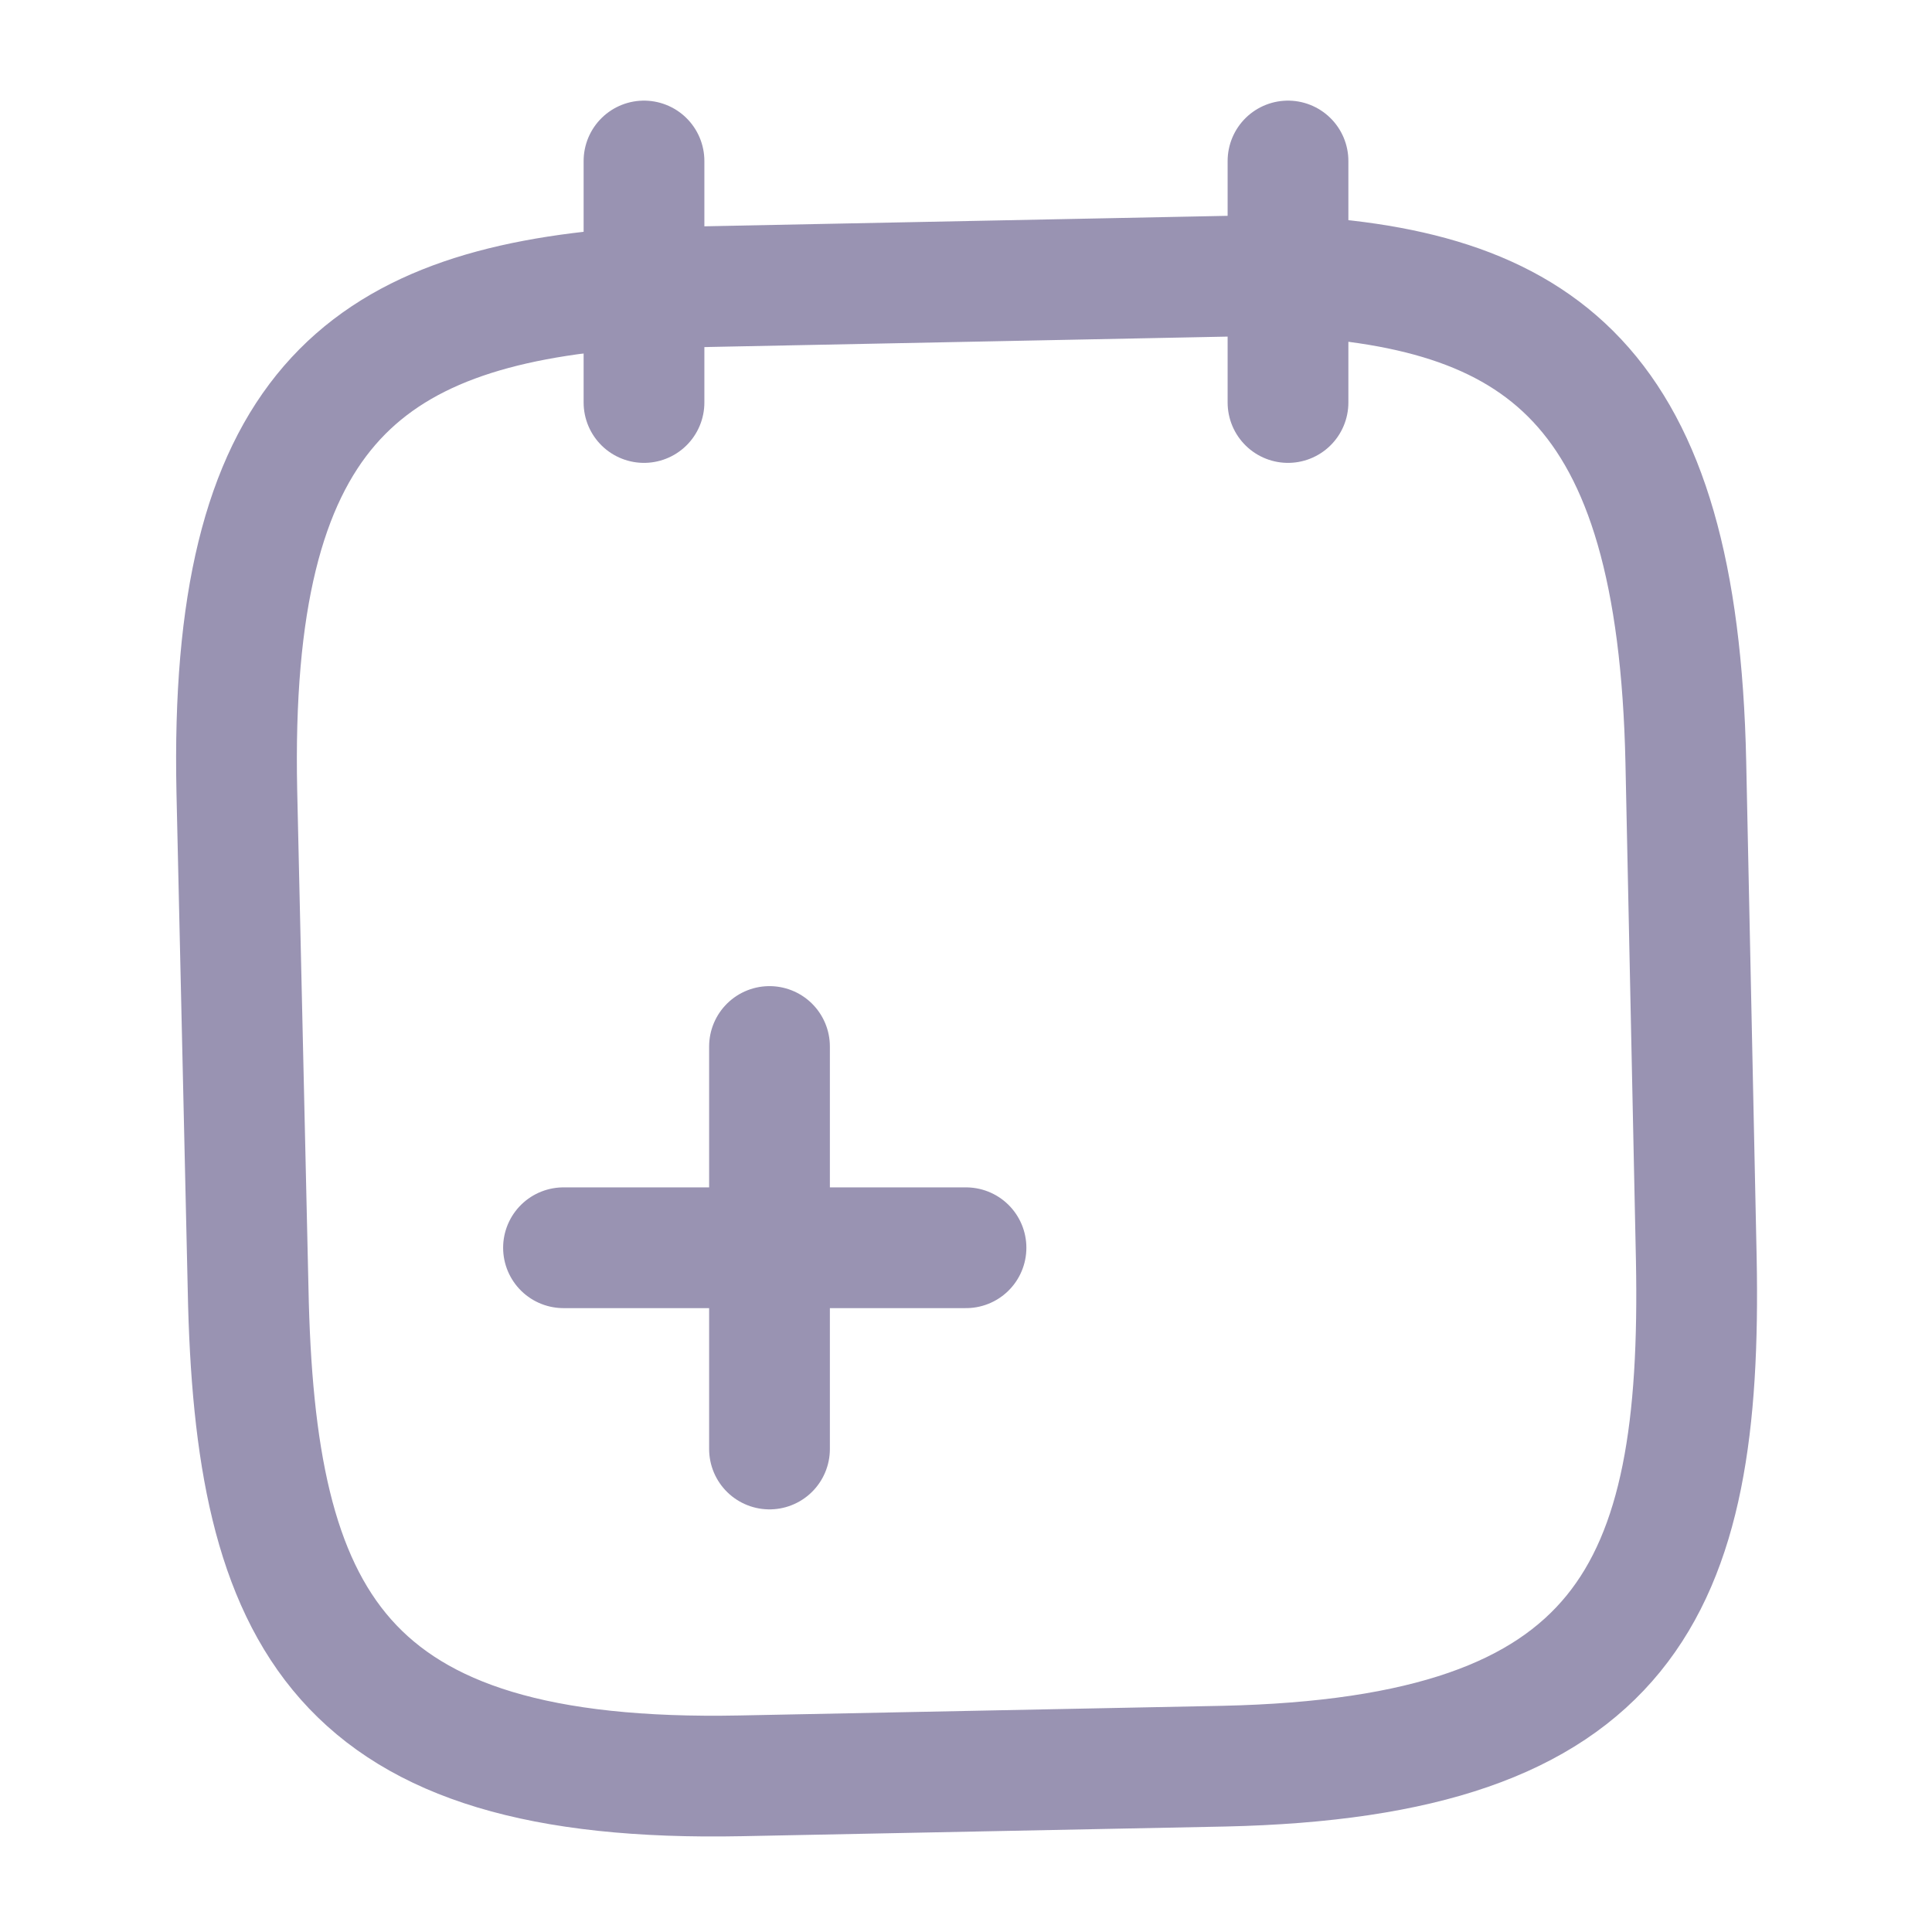
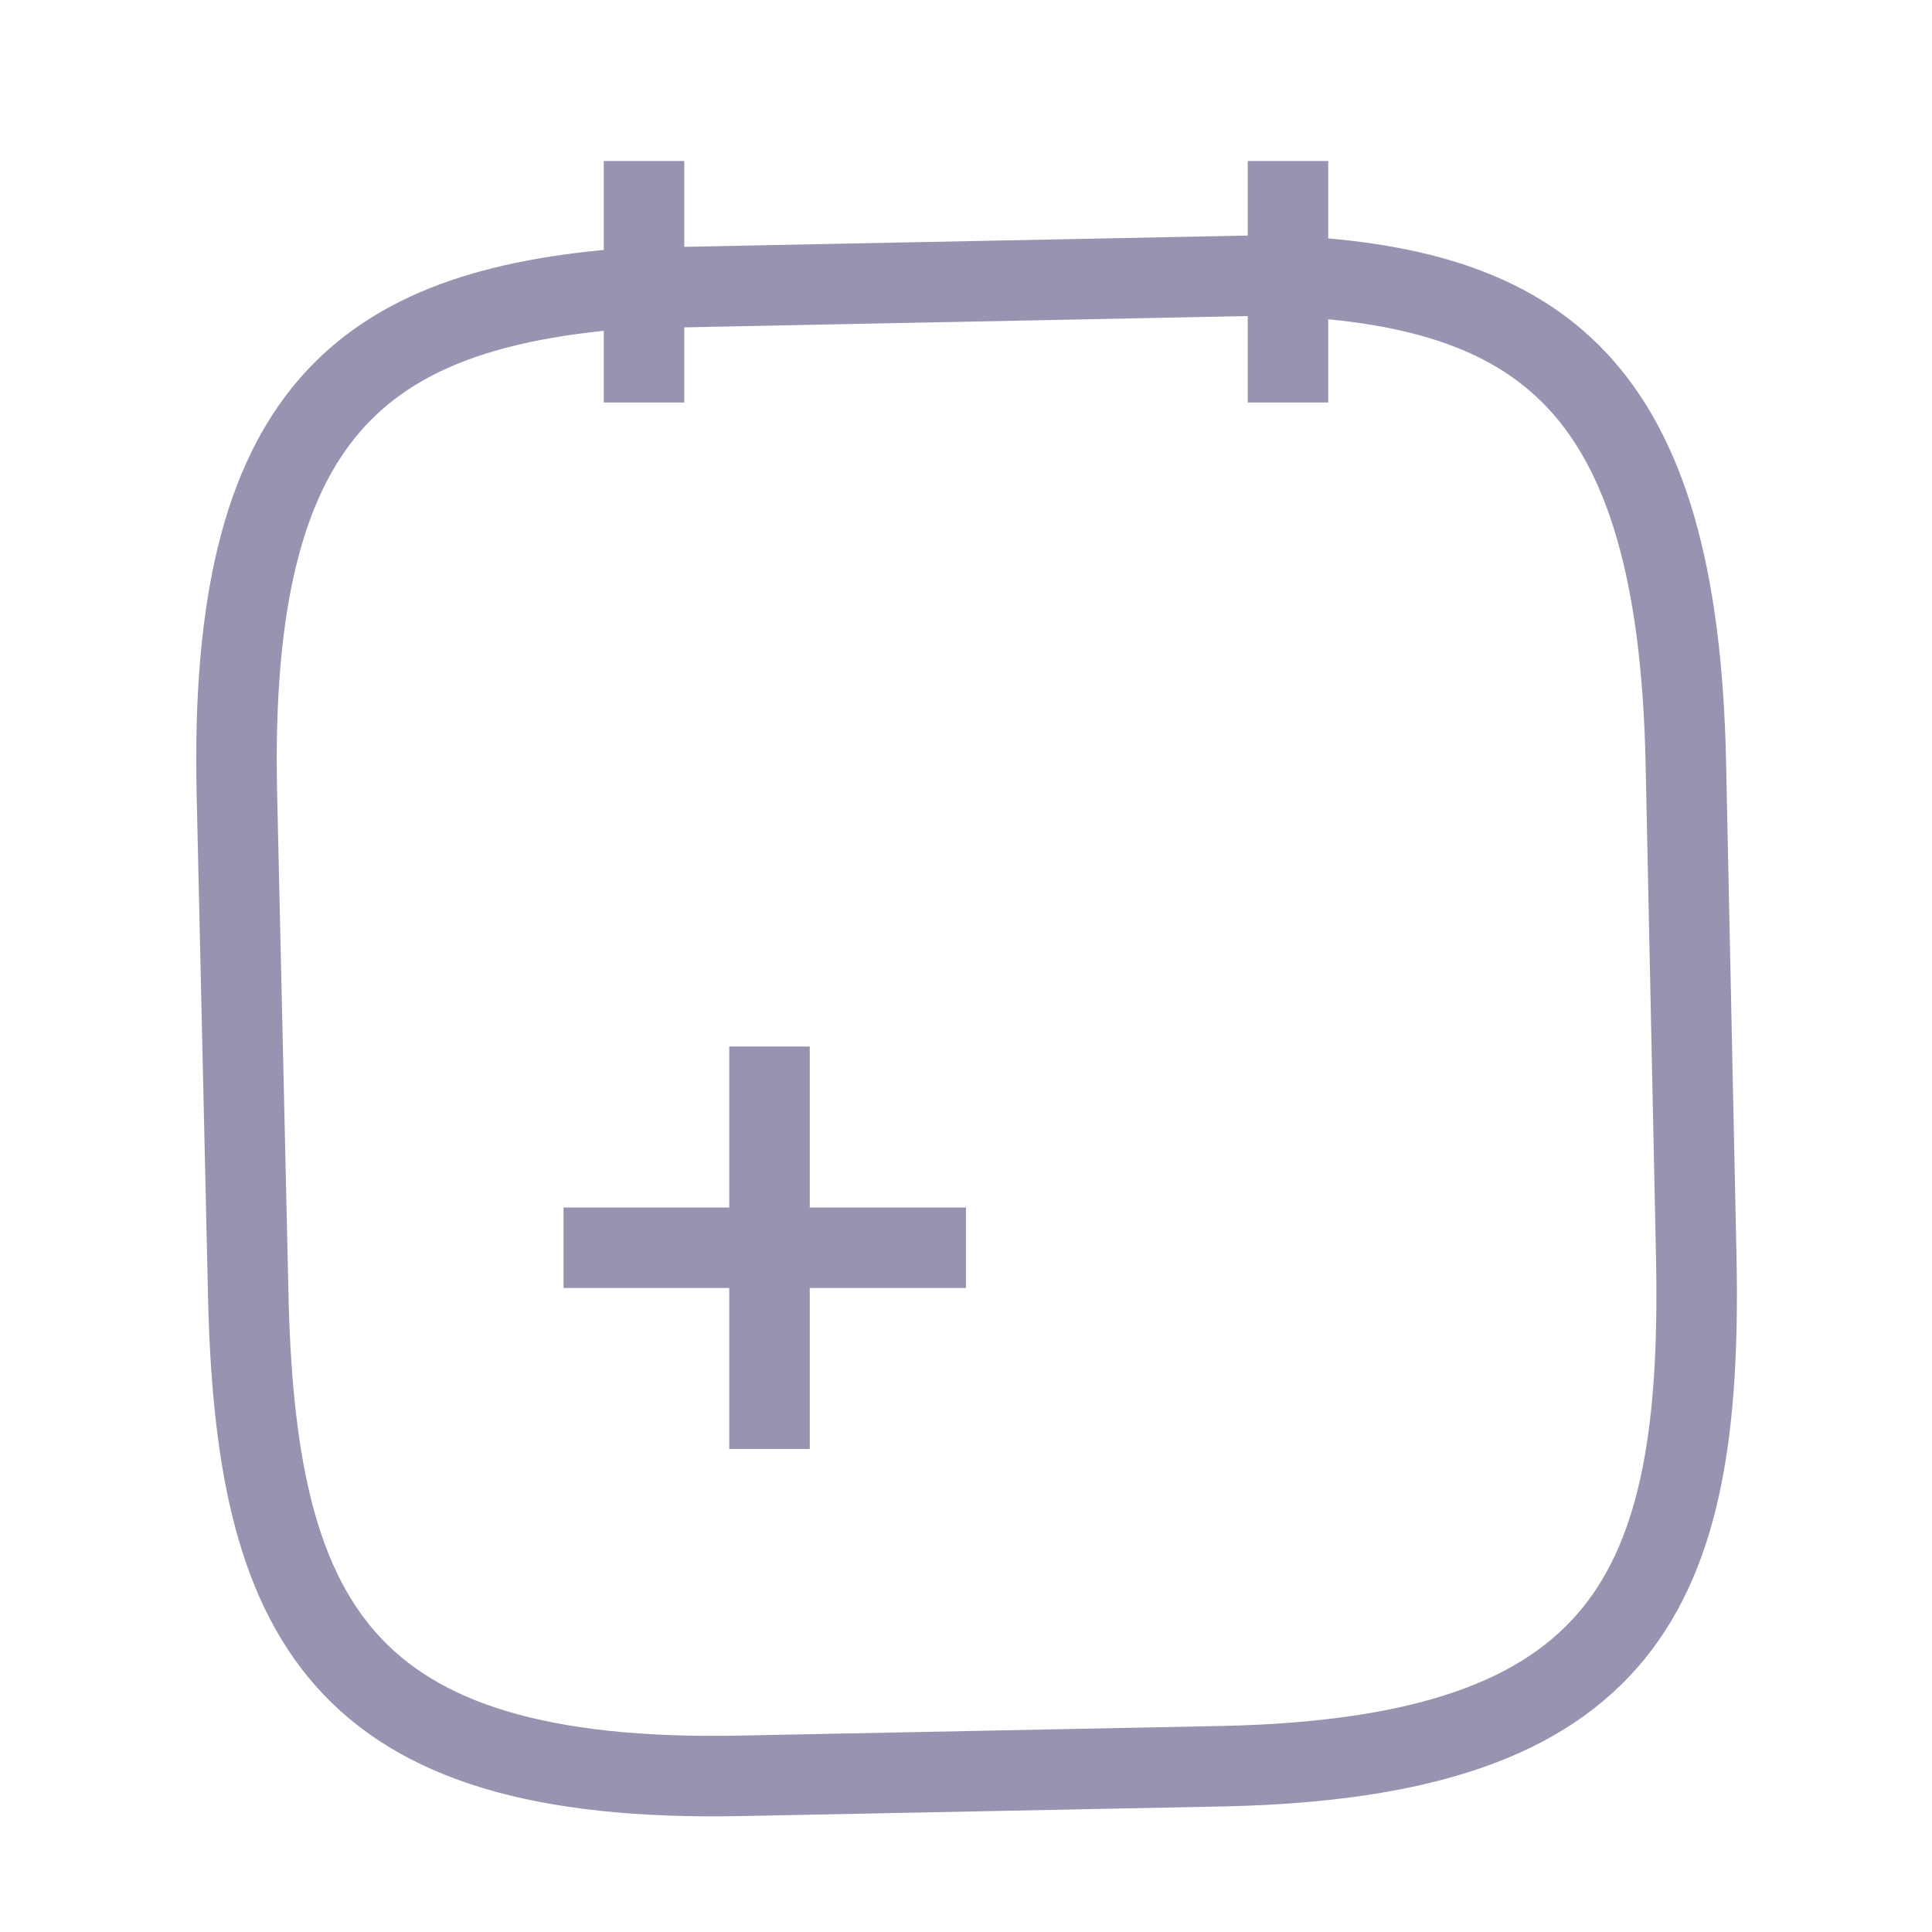
<svg xmlns="http://www.w3.org/2000/svg" width="24" height="24" viewBox="0 0 24 24" fill="none">
-   <path d="M9.559 18V13" stroke="#9993B2" stroke-width="1.5" stroke-miterlimit="10" stroke-linecap="round" stroke-linejoin="round" />
-   <path d="M12 15.5H7" stroke="#9993B2" stroke-width="1.5" stroke-miterlimit="10" stroke-linecap="round" stroke-linejoin="round" />
-   <path d="M8 2V5" stroke="#9993B2" stroke-width="1.5" stroke-miterlimit="10" stroke-linecap="round" stroke-linejoin="round" />
-   <path d="M16 2V5" stroke="#9993B2" stroke-width="1.5" stroke-miterlimit="10" stroke-linecap="round" stroke-linejoin="round" />
-   <path d="M15.812 3.42C19.152 3.54 20.842 4.77 20.942 9.47L21.072 15.64C21.152 19.76 20.202 21.83 15.202 21.94L9.202 22.06C4.202 22.16 3.162 20.12 3.082 16.01L2.942 9.83C2.842 5.13 4.492 3.83 7.812 3.58L15.812 3.42Z" stroke="#9993B2" stroke-width="1.5" stroke-miterlimit="10" stroke-linecap="round" stroke-linejoin="round" />
+   <path d="M9.559 18V13" stroke="#9993B2" strokeWidth="1.5" strokeMiterlimit="10" strokeLinecap="round" strokeLinejoin="round" />
+   <path d="M12 15.5H7" stroke="#9993B2" strokeWidth="1.5" strokeMiterlimit="10" strokeLinecap="round" strokeLinejoin="round" />
+   <path d="M8 2V5" stroke="#9993B2" strokeWidth="1.5" strokeMiterlimit="10" strokeLinecap="round" strokeLinejoin="round" />
+   <path d="M16 2V5" stroke="#9993B2" strokeWidth="1.5" strokeMiterlimit="10" strokeLinecap="round" strokeLinejoin="round" />
+   <path d="M15.812 3.42C19.152 3.54 20.842 4.77 20.942 9.47L21.072 15.64C21.152 19.76 20.202 21.83 15.202 21.94L9.202 22.06C4.202 22.16 3.162 20.12 3.082 16.01L2.942 9.83C2.842 5.13 4.492 3.83 7.812 3.58L15.812 3.42Z" stroke="#9993B2" strokeWidth="1.5" strokeMiterlimit="10" strokeLinecap="round" strokeLinejoin="round" />
</svg>
